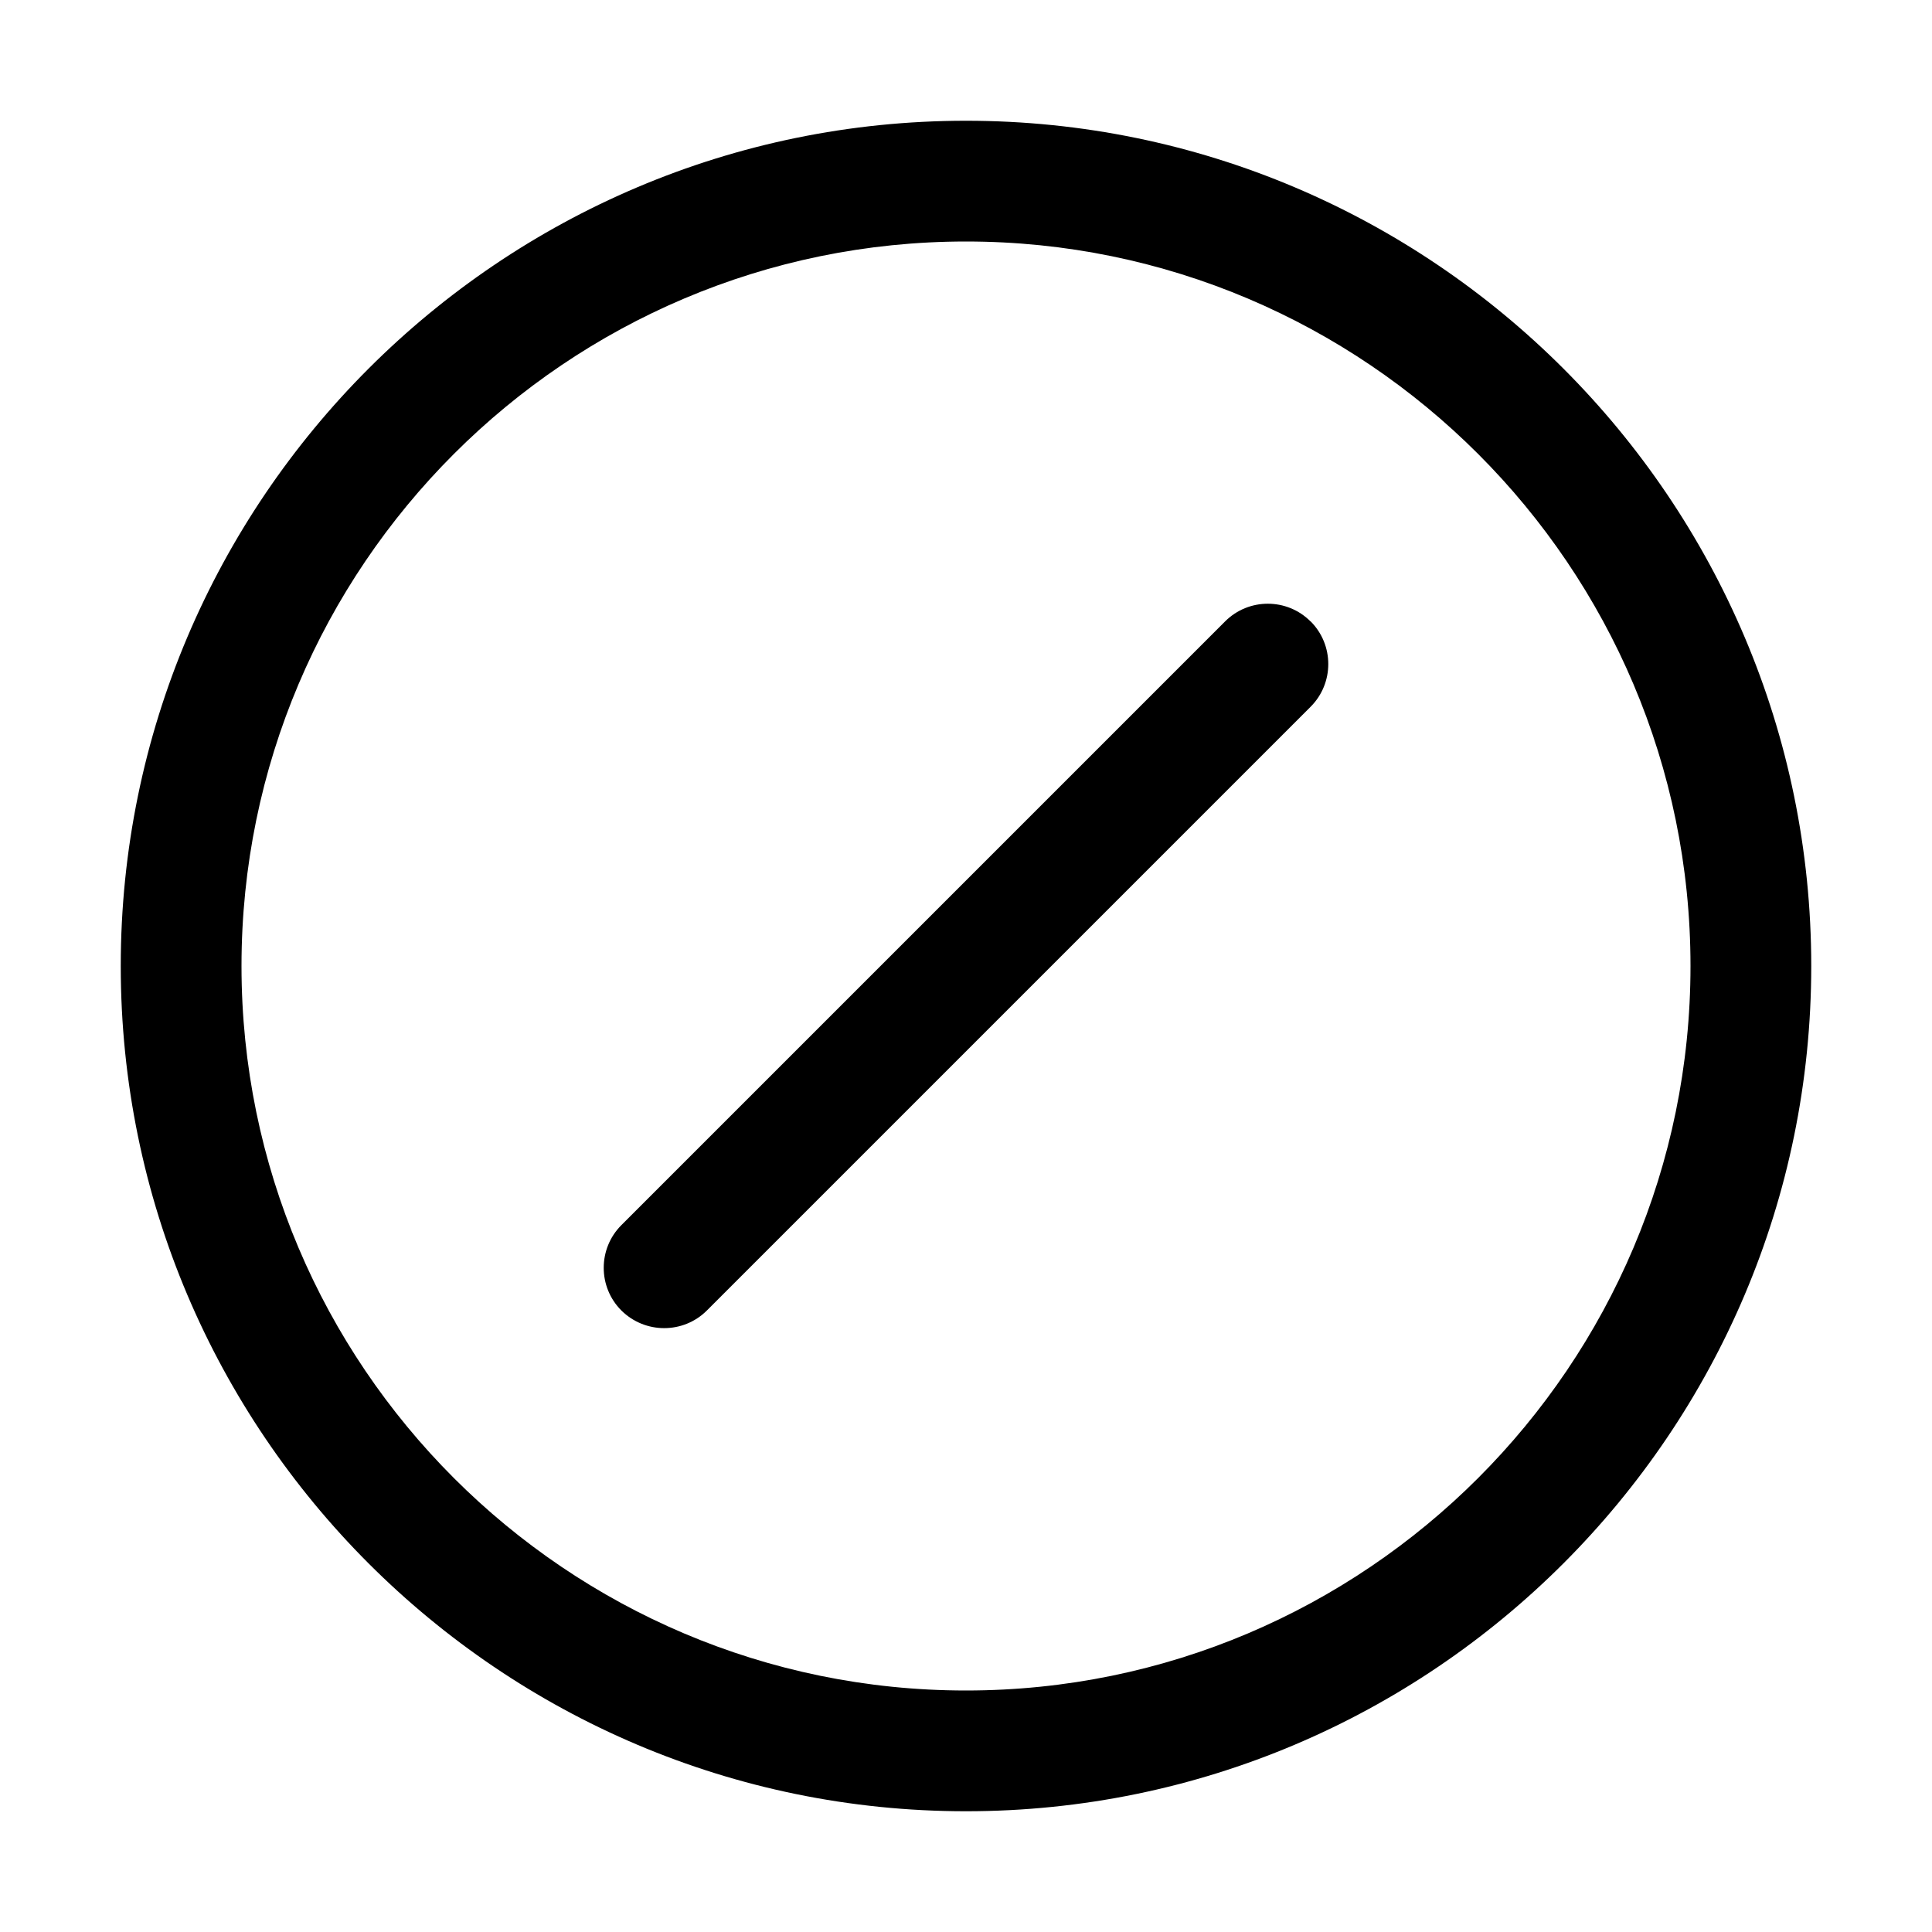
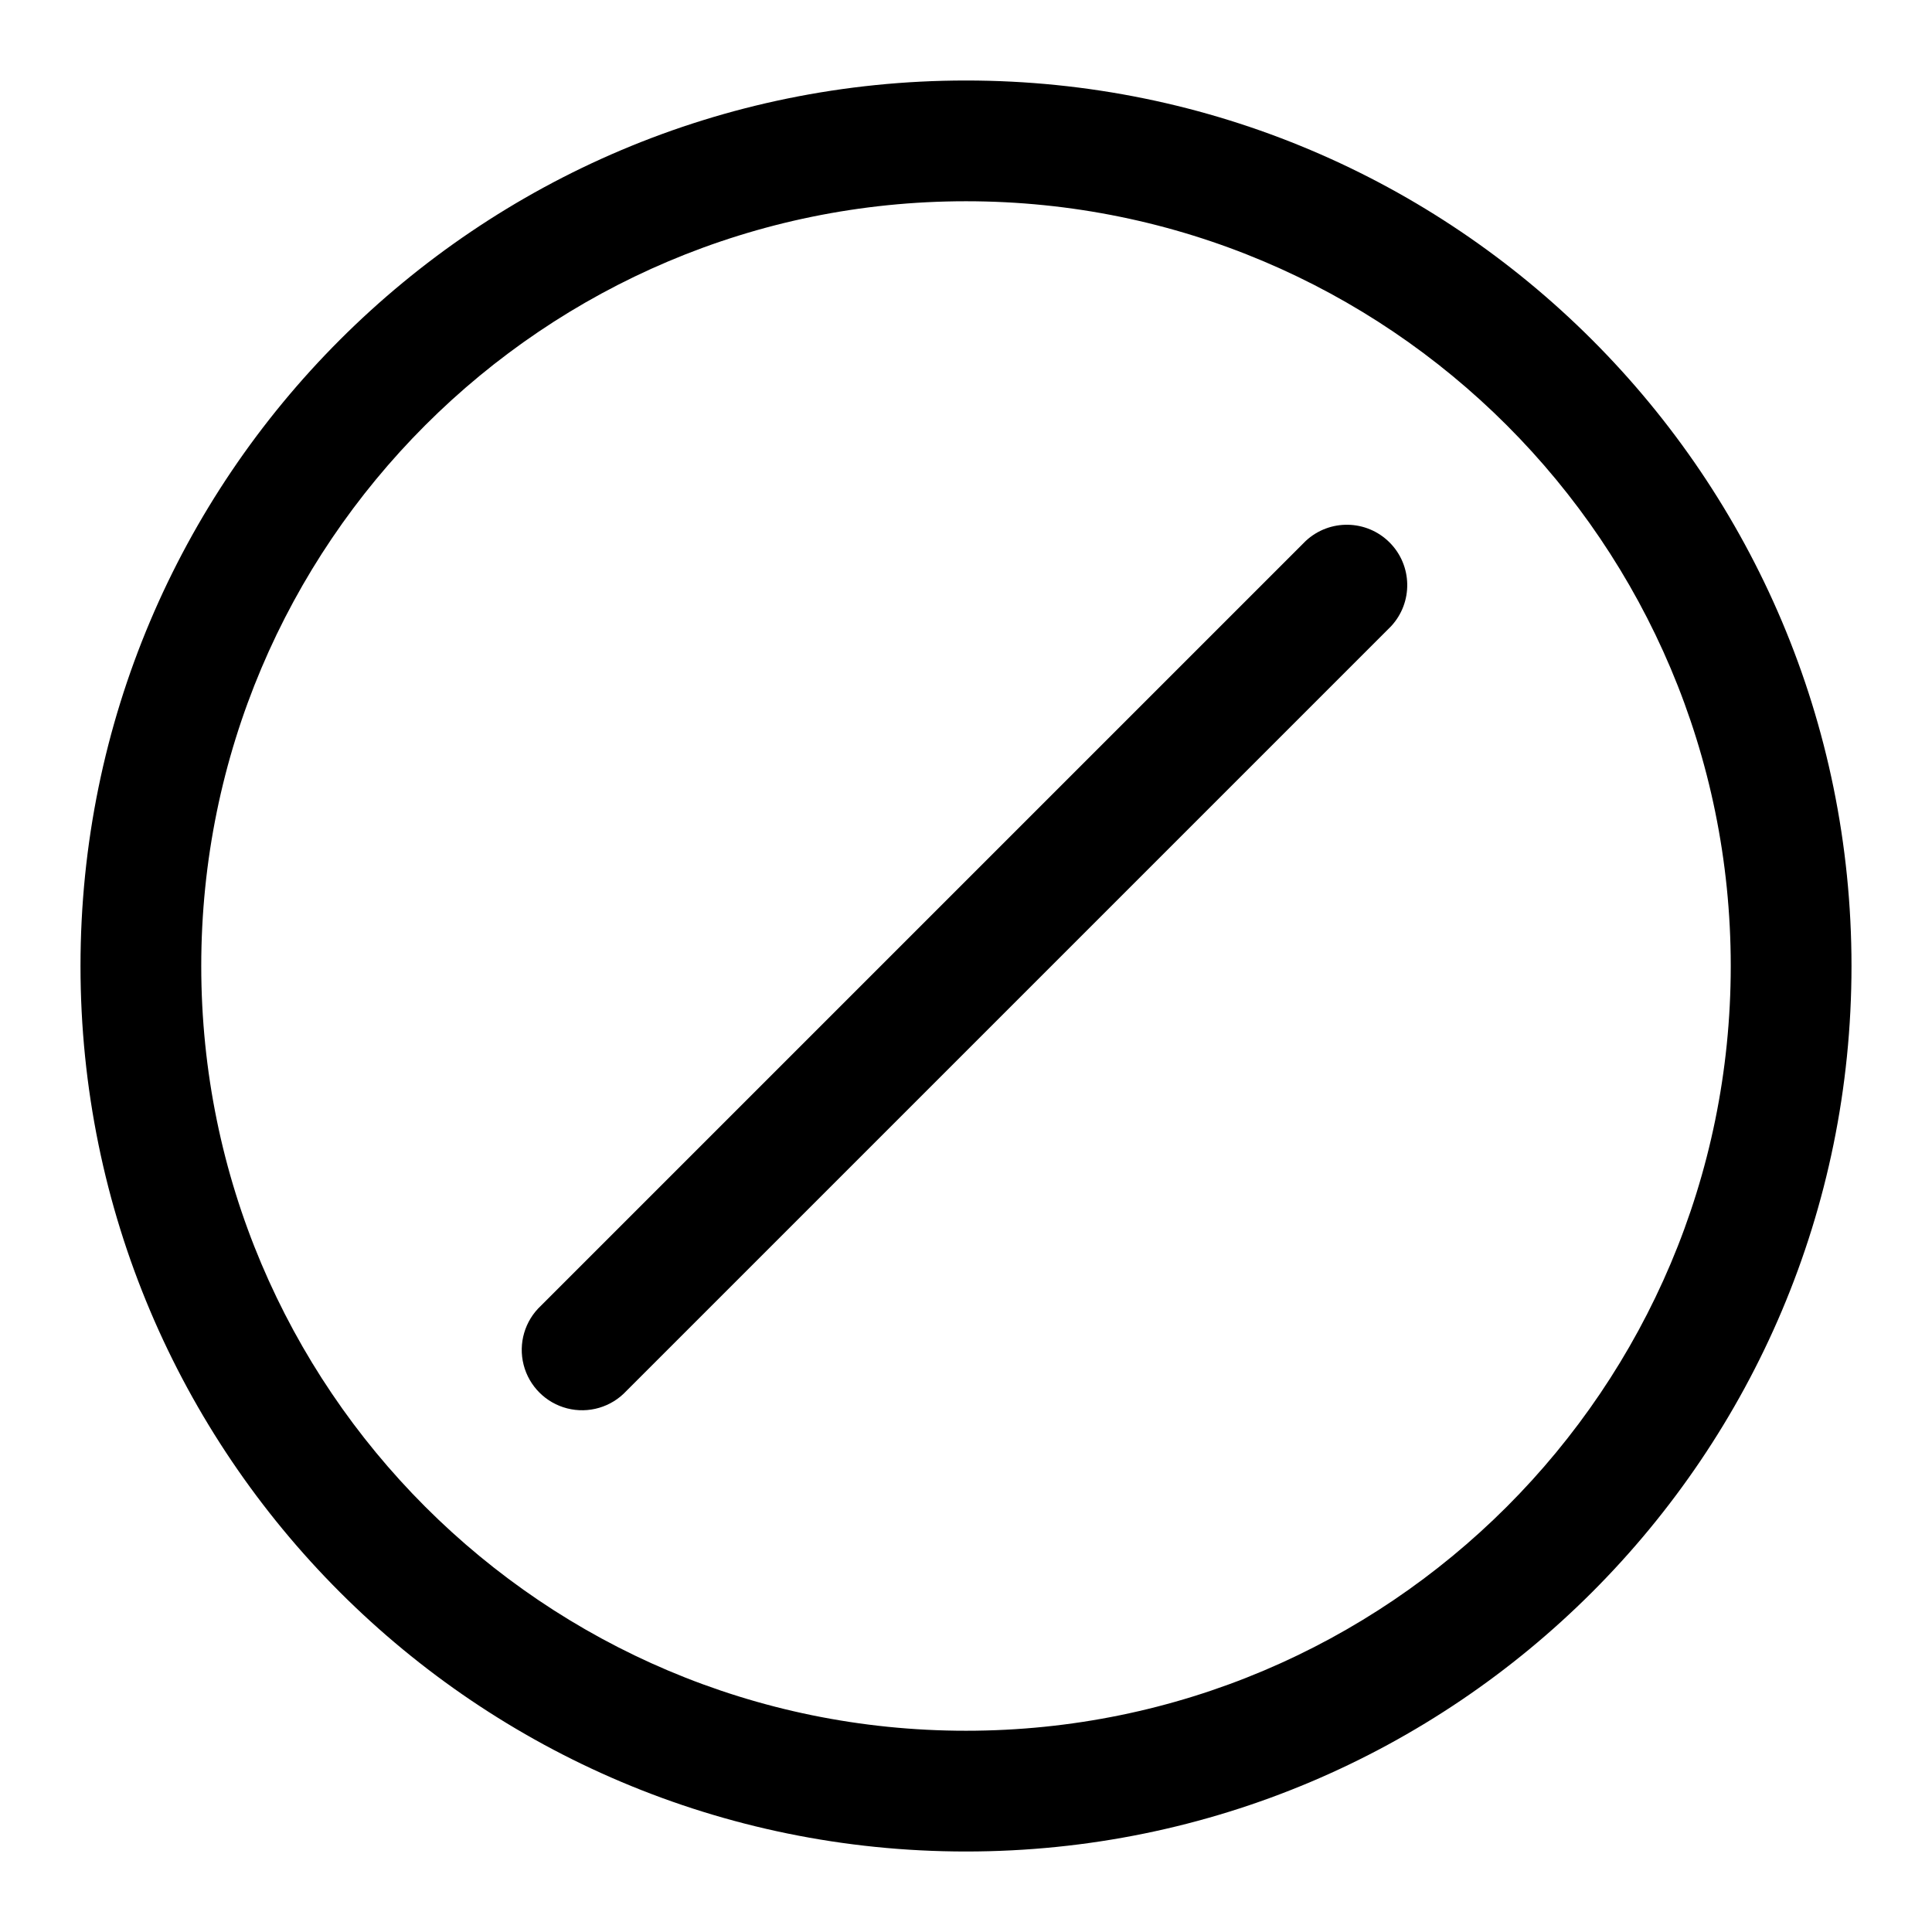
- <svg xmlns="http://www.w3.org/2000/svg" width="16" height="16" viewBox="0 0 16 16" fill="currentColor">
-   <path d="M8 1C4.14 1 1 4.14 1 8C1 11.86 4.14 15 8 15C11.86 15 15 11.86 15 8C15 4.14 11.86 1 8 1ZM8 14C4.691 14 2 11.309 2 8C2 4.691 4.691 2 8 2C11.309 2 14 4.691 14 8C14 11.309 11.309 14 8 14ZM10.854 5.146C11.049 5.341 11.049 5.658 10.854 5.853L5.854 10.853C5.756 10.951 5.628 10.999 5.5 10.999C5.372 10.999 5.244 10.95 5.146 10.853C4.951 10.658 4.951 10.341 5.146 10.146L10.146 5.146C10.341 4.951 10.658 4.951 10.853 5.146H10.854Z" />
+ <svg xmlns="http://www.w3.org/2000/svg" width="24" height="24" viewBox="0 0 24 24">
+   <path d="M17.28 7.78a.75.75 0 00-1.06-1.06l-9.5 9.5a.75.75 0 101.06 1.06l9.5-9.5z" />
+   <path fill-rule="evenodd" d="M12 1C5.925 1 1 5.925 1 12s4.925 11 11 11 11-4.925 11-11S18.075 1 12 1zM2.5 12a9.5 9.5 0 1119 0 9.5 9.5 0 01-19 0z" />
</svg>
